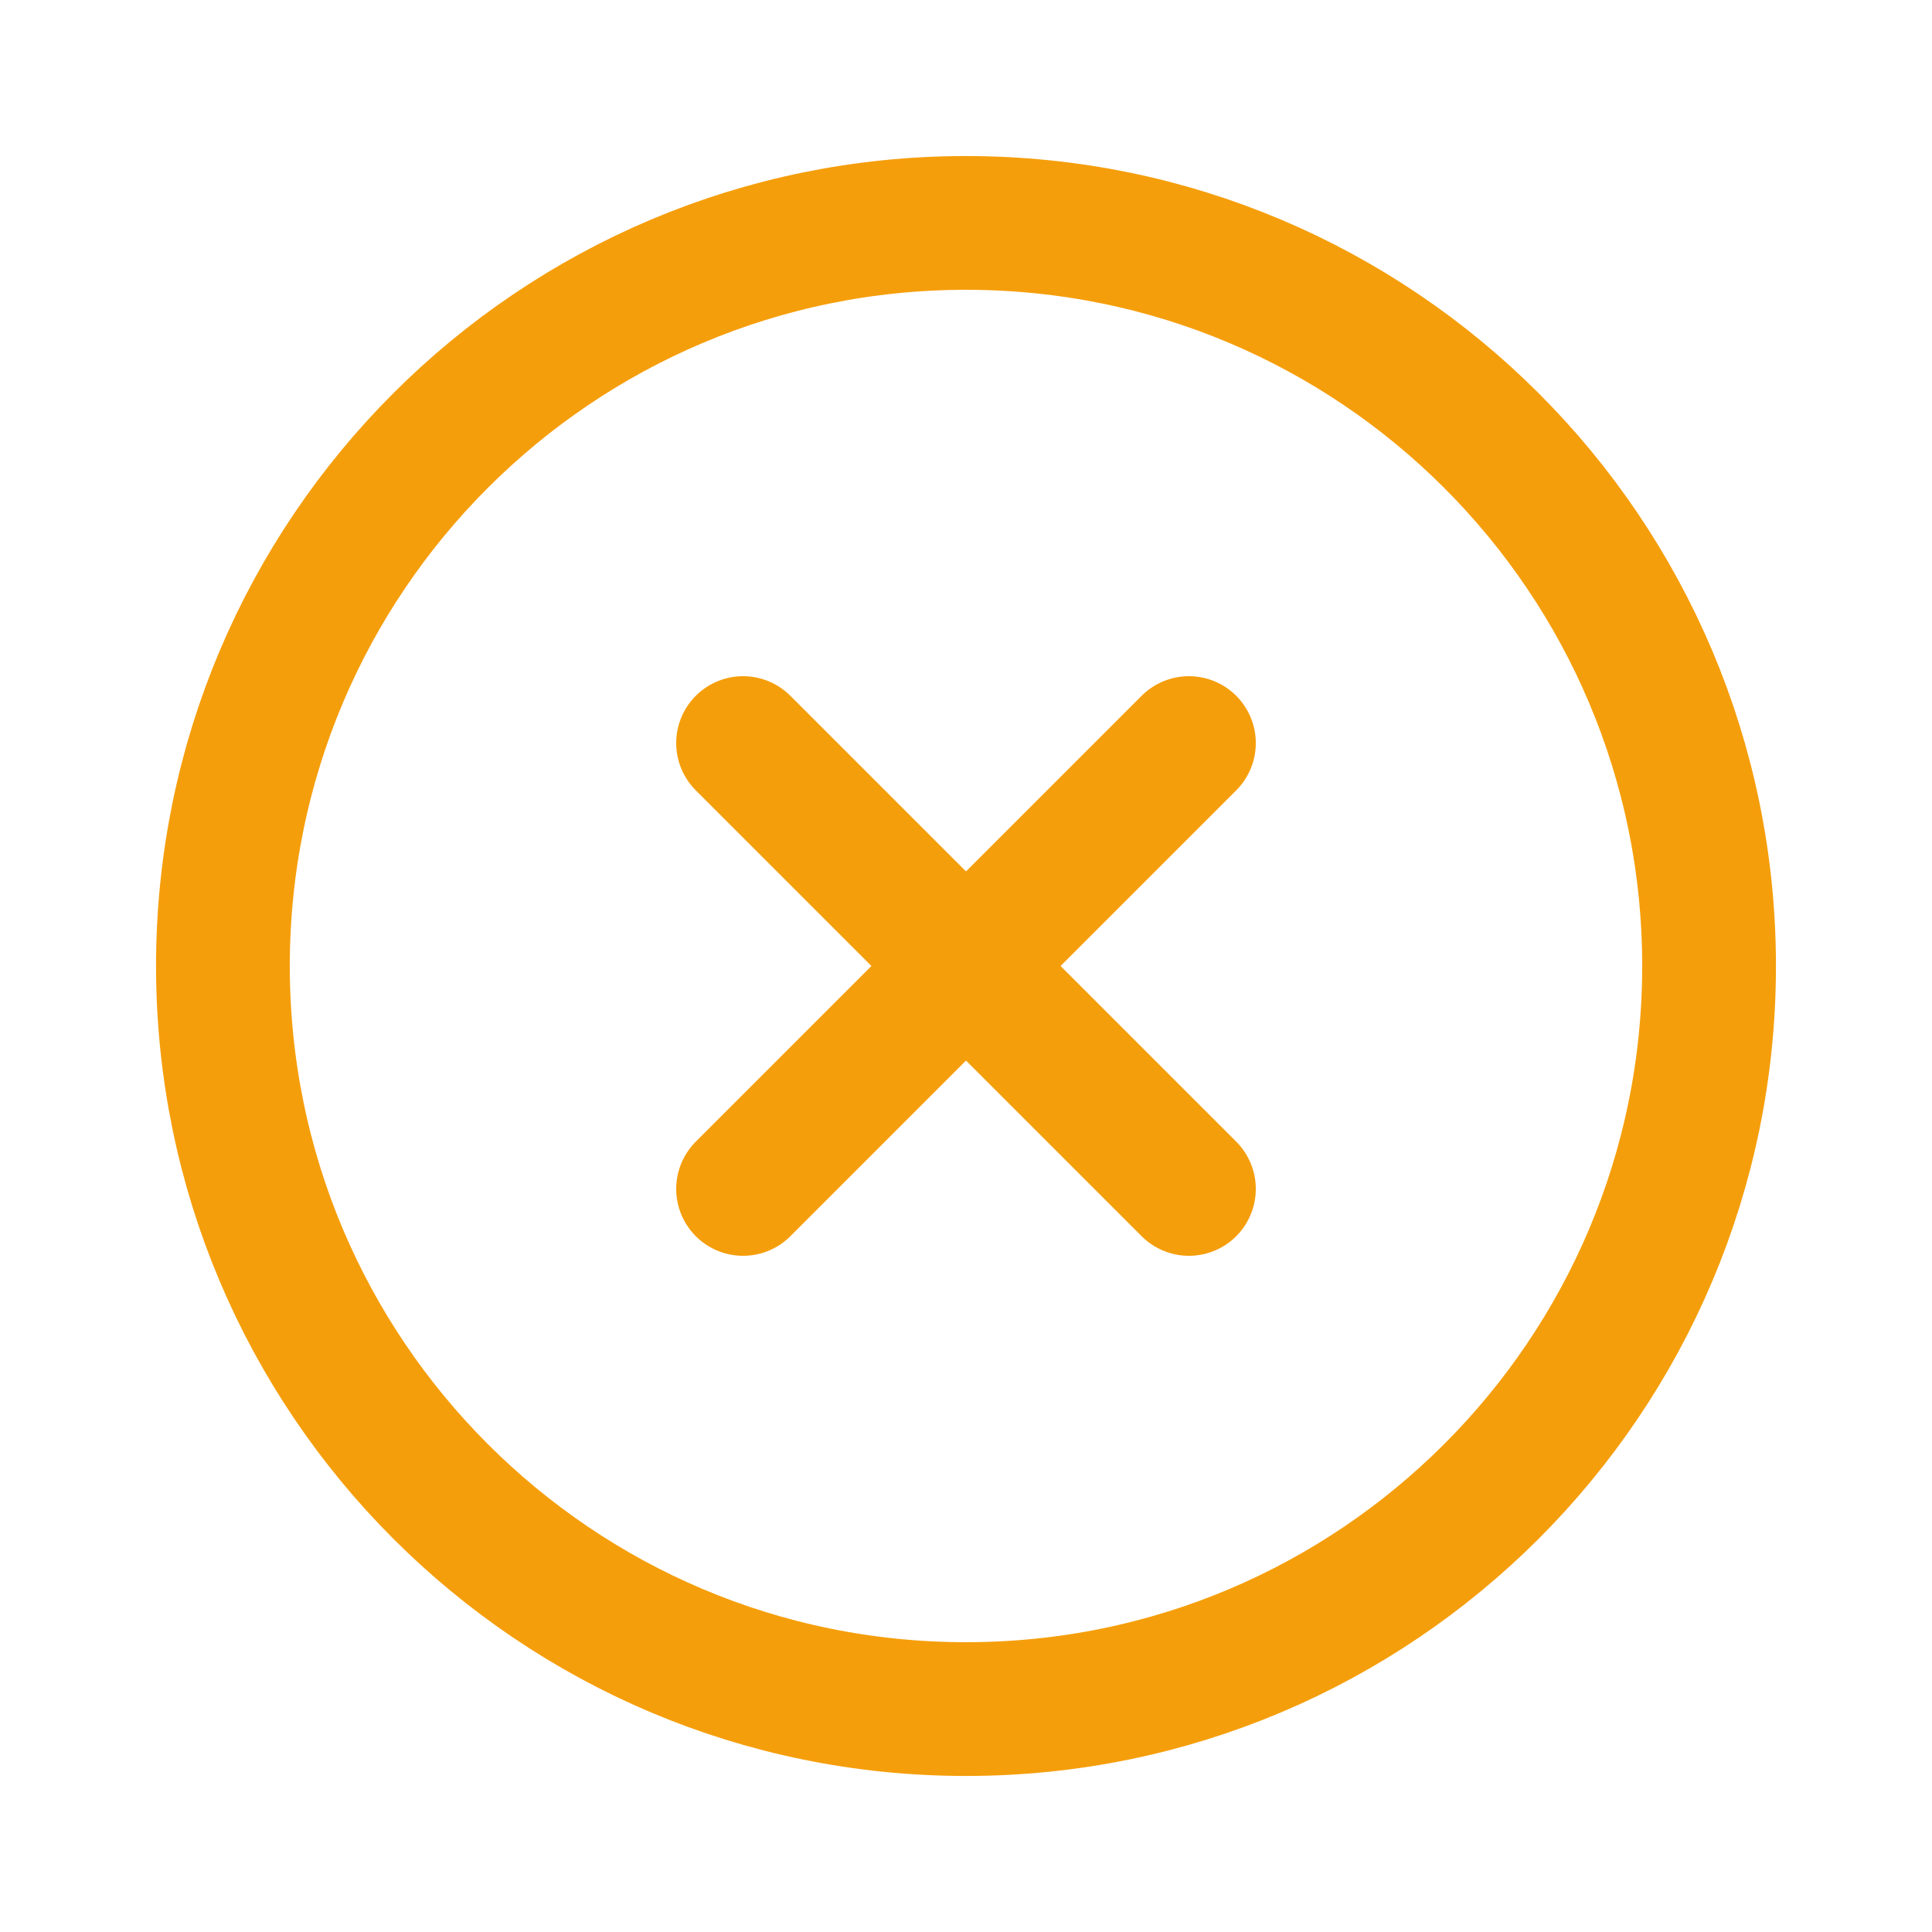
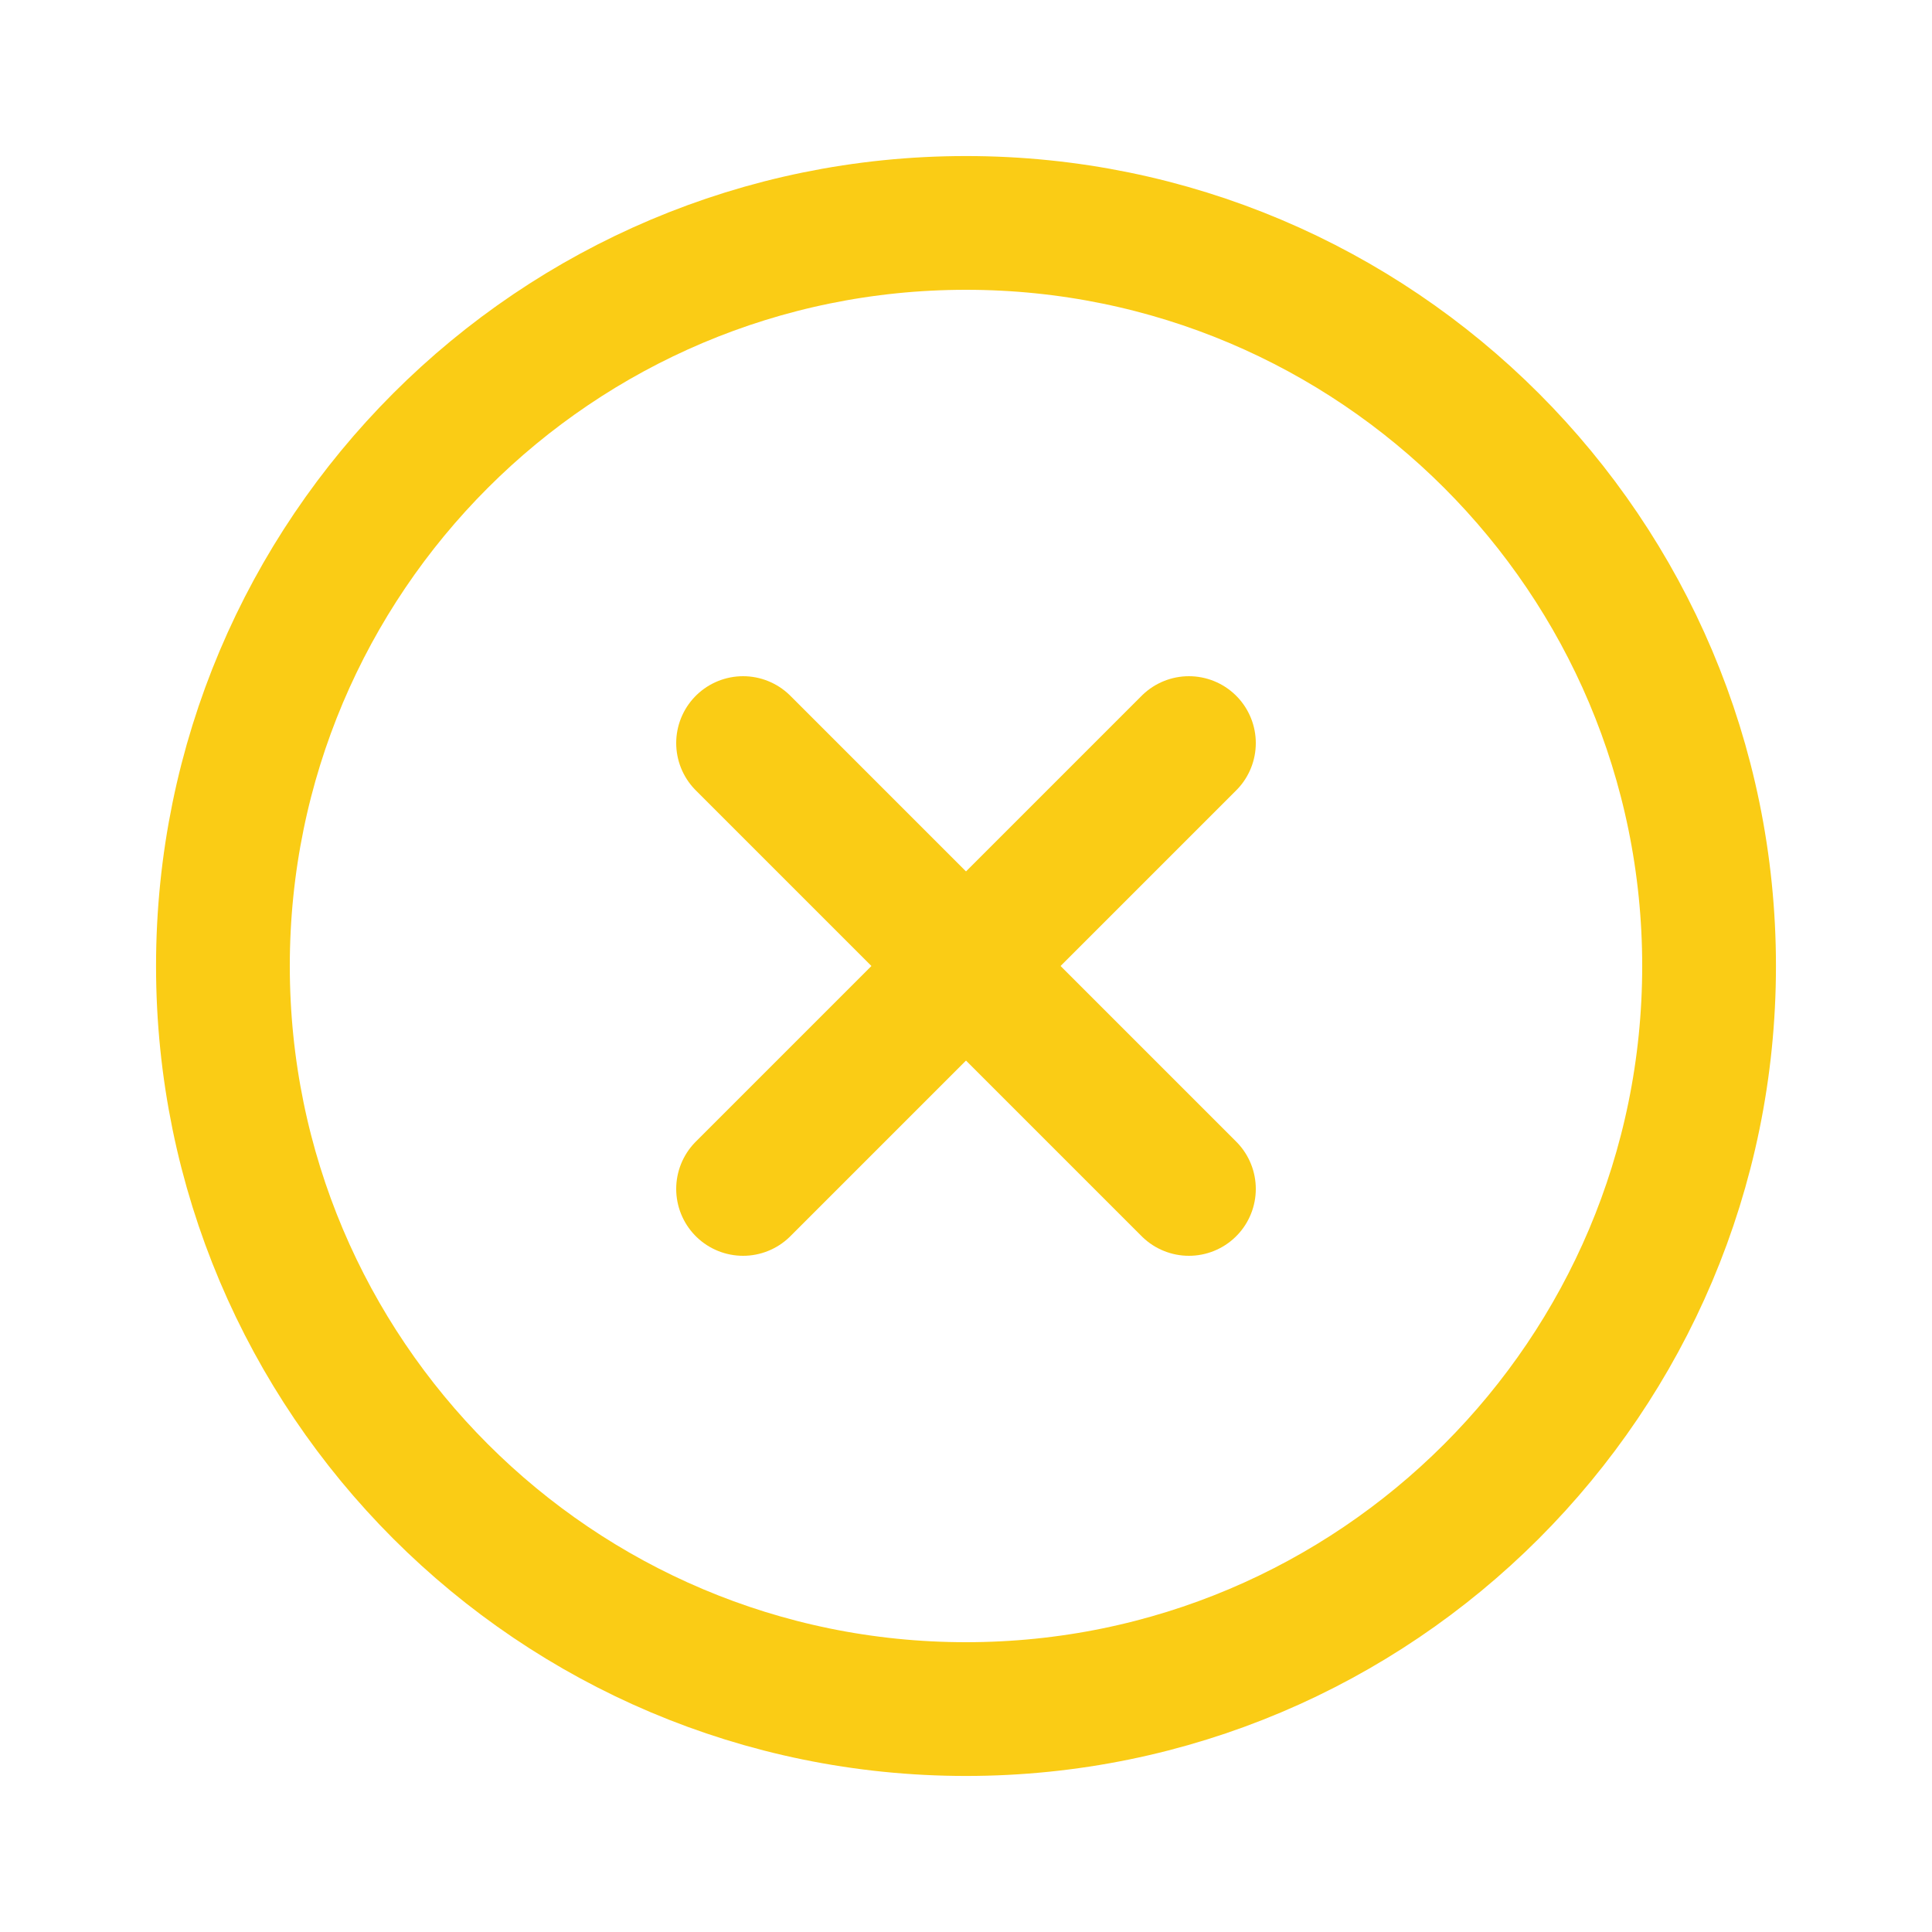
- <svg xmlns="http://www.w3.org/2000/svg" width="256" height="256" viewBox="-1 -1 26 26" fill="none" stroke="#F59E0B" stroke-width="1.8" stroke-linecap="round" stroke-linejoin="round">
+ <svg xmlns="http://www.w3.org/2000/svg" width="256" height="256" viewBox="-1 -1 26 26" fill="none" stroke="#FACC15" stroke-width="1.8" stroke-linecap="round" stroke-linejoin="round">
  <circle cx="12" cy="12" r="10" />
  <line x1="15" y1="9" x2="9" y2="15" />
  <line x1="9" y1="9" x2="15" y2="15" />
</svg>
